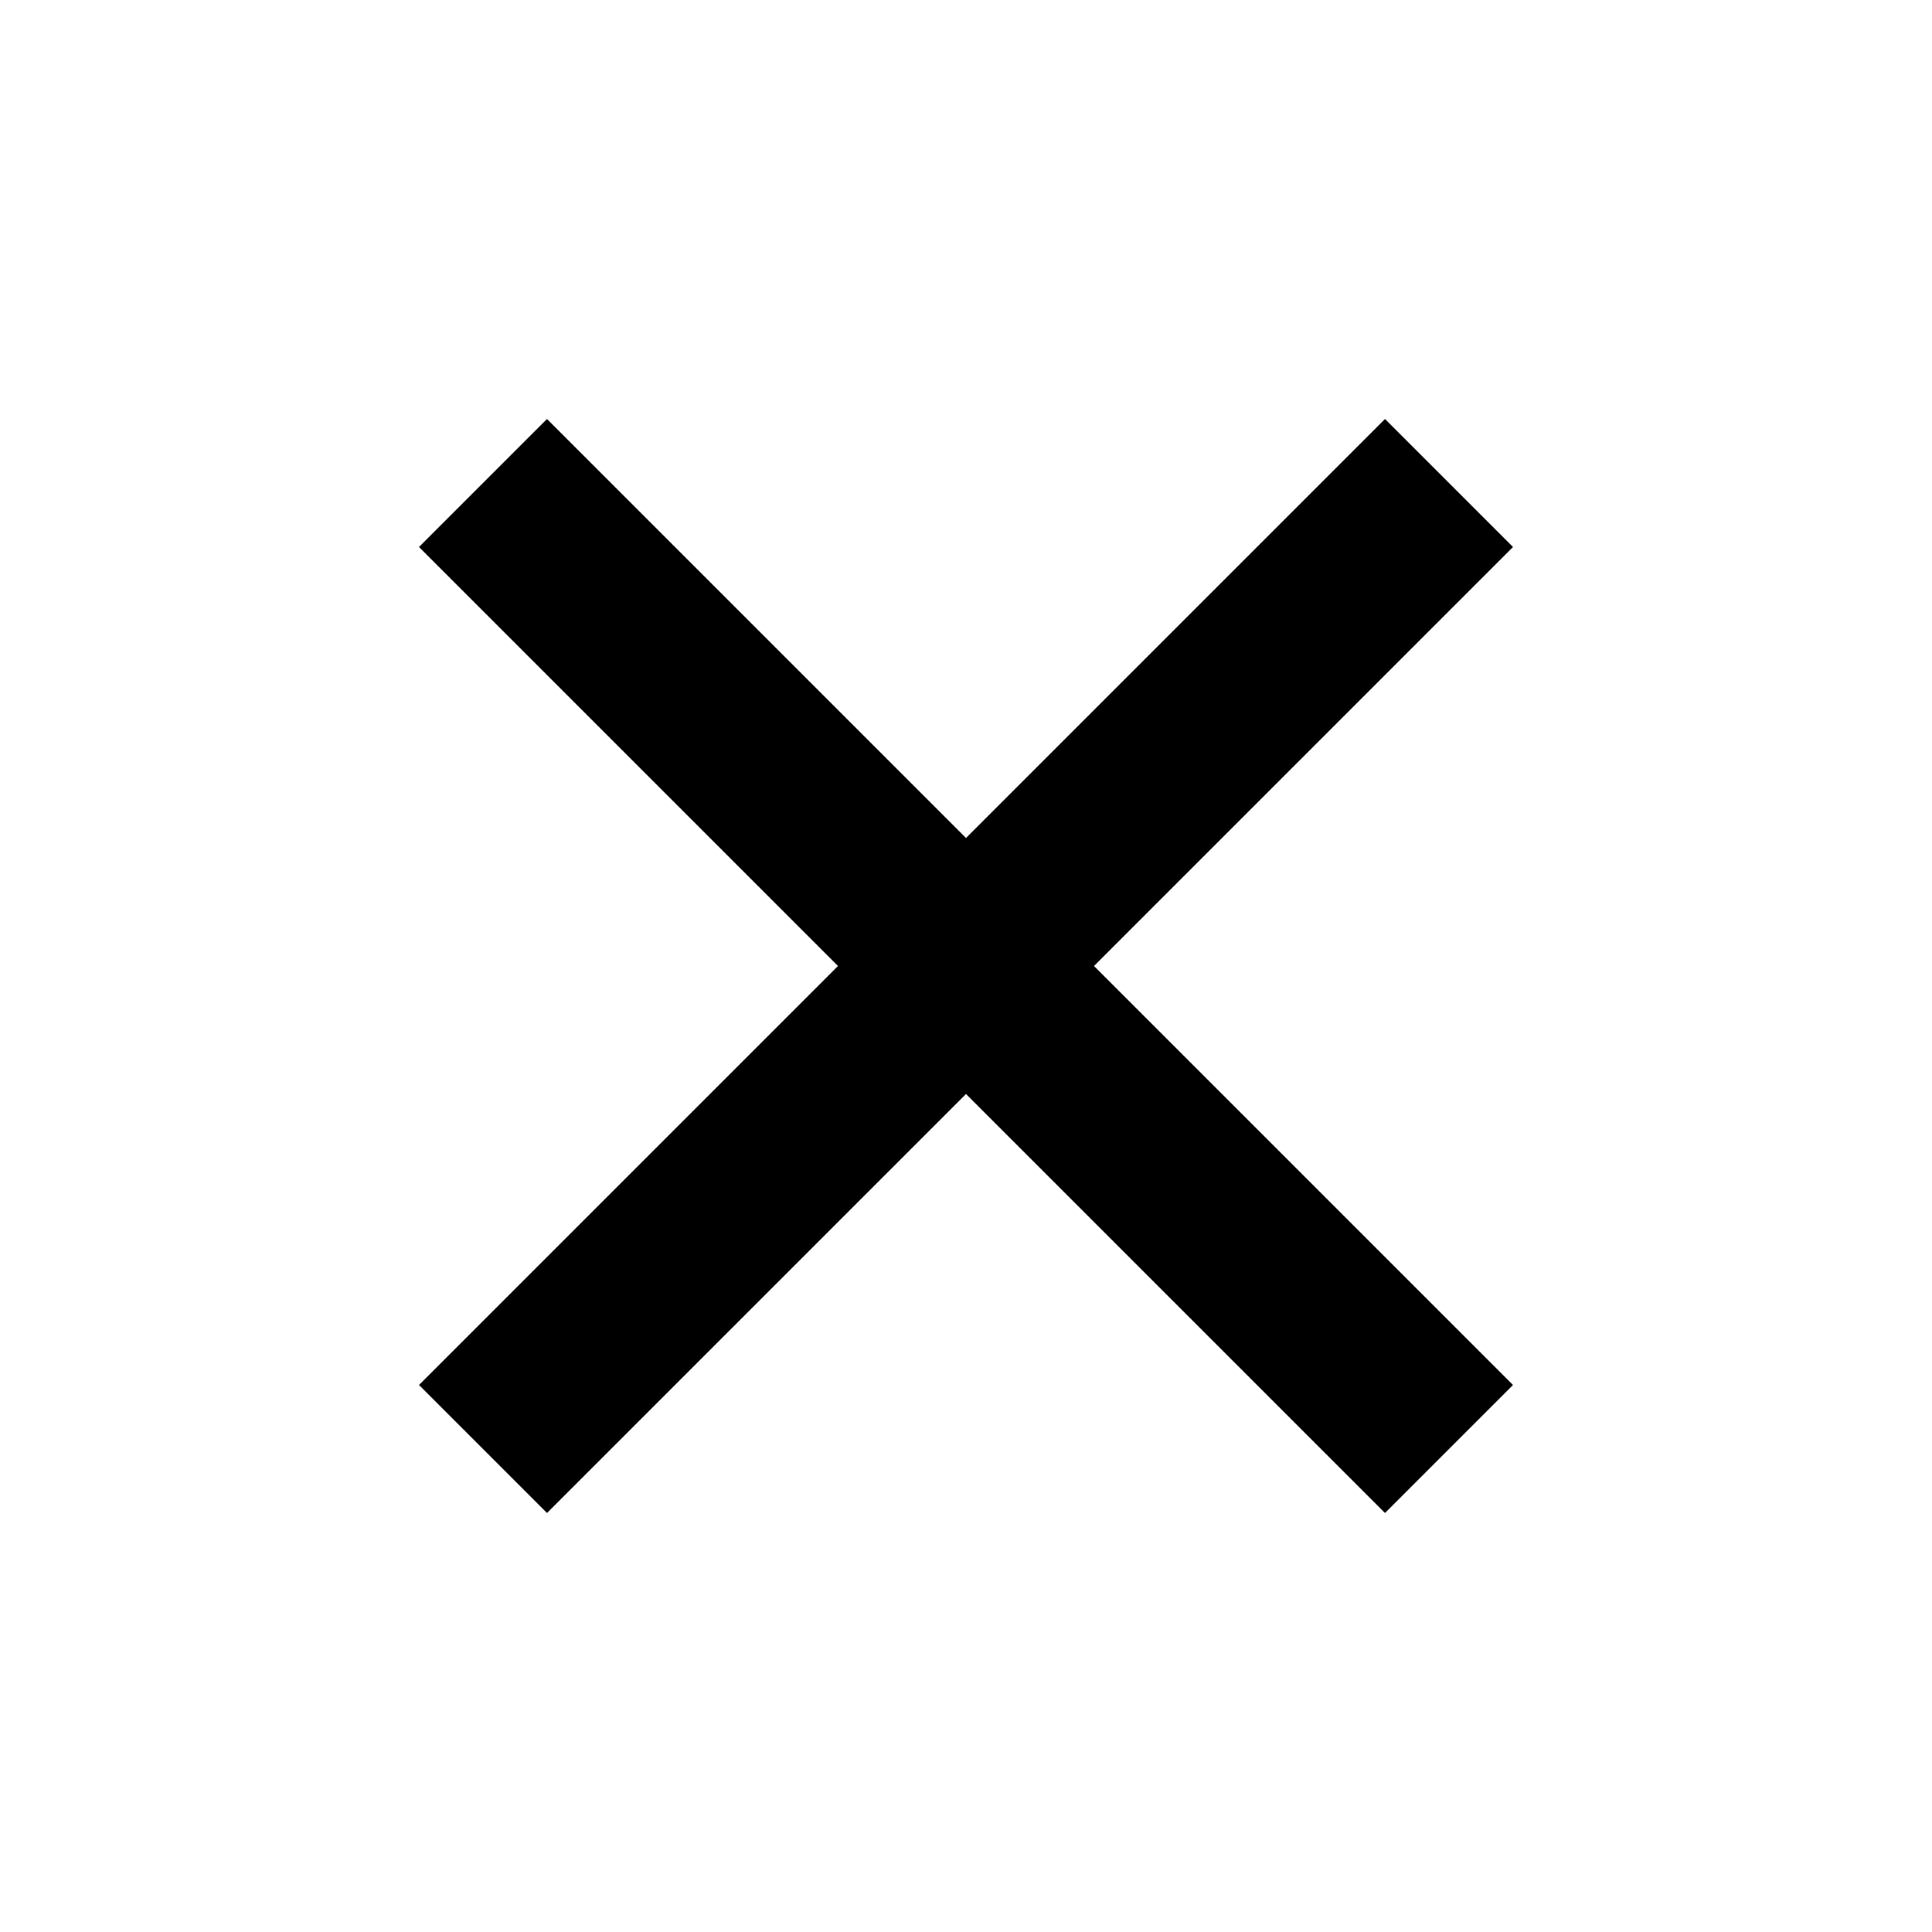
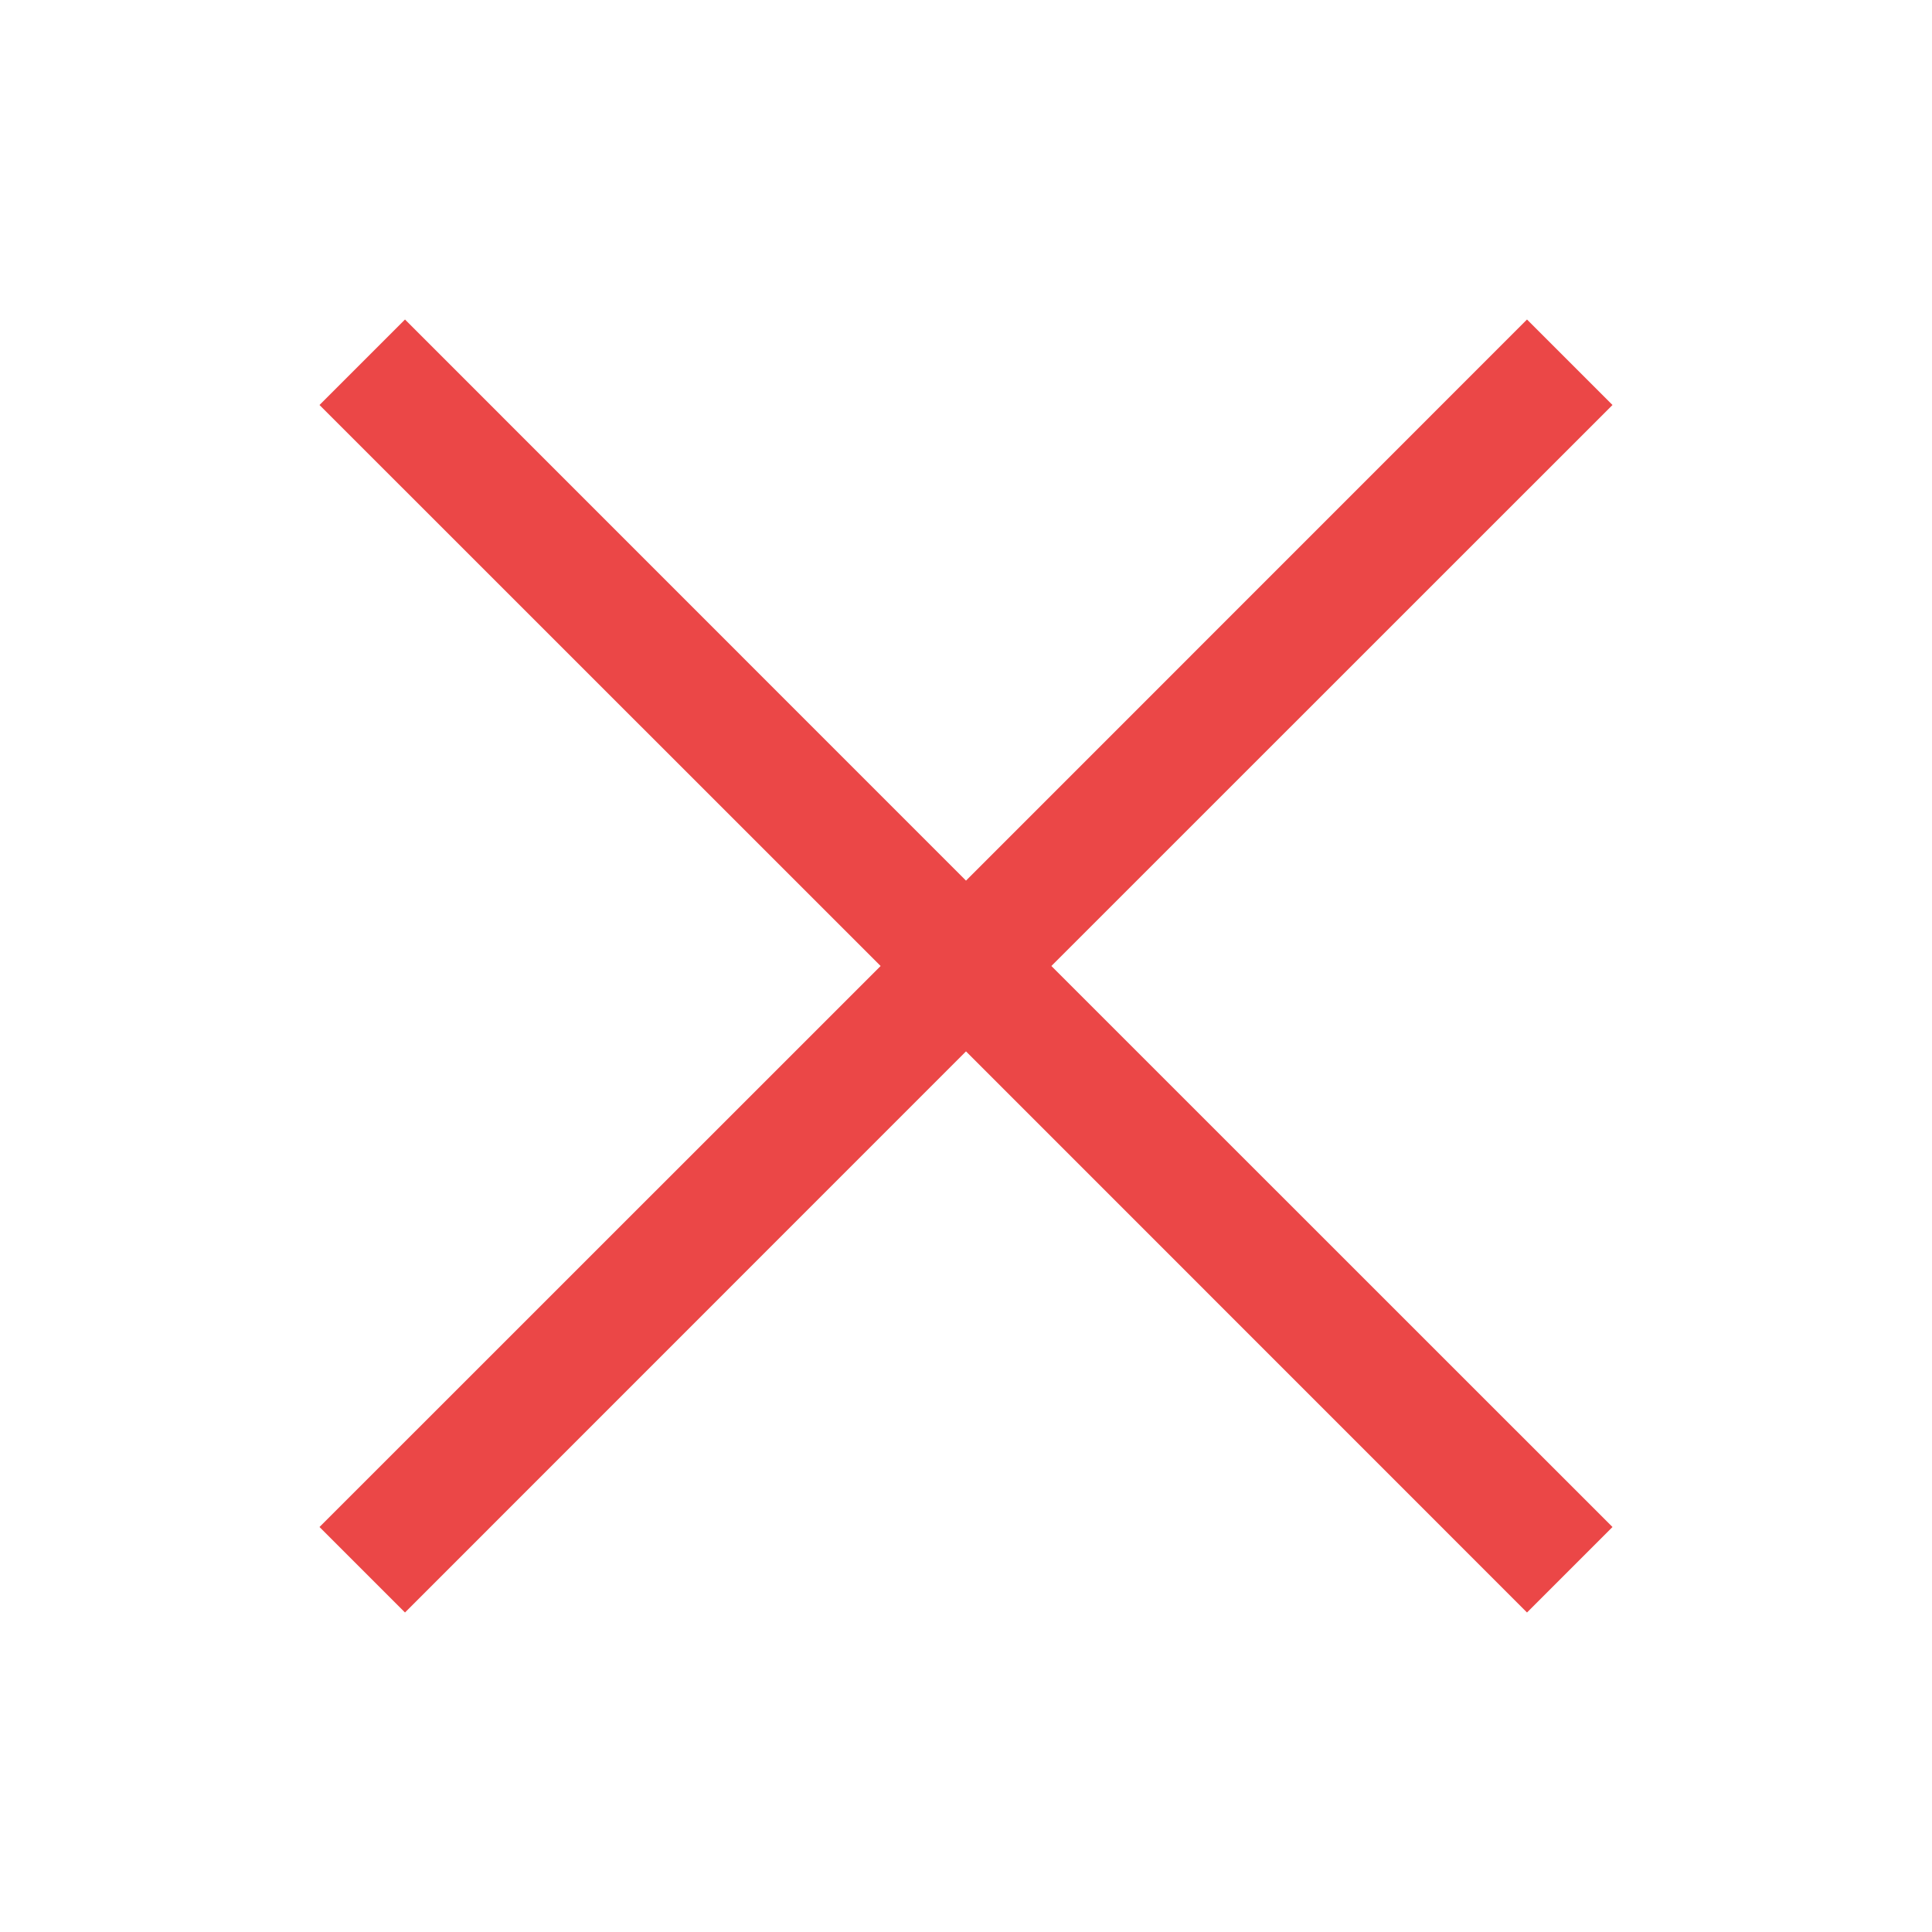
- <svg xmlns="http://www.w3.org/2000/svg" width="16" height="16" fill="currentColor" viewBox="0 0 16 16">
-   <path d="M12.53 4.53 9.06 8l3.47 3.47-1.06 1.06L8 9.06l-3.47 3.47-1.06-1.06L6.94 8 3.47 4.53l1.06-1.06L8 6.94l3.47-3.47 1.06 1.06Z" />
+ <svg xmlns="http://www.w3.org/2000/svg" width="16" height="16" viewBox="0 0 16 16" fill="none">
+   <g id="Clear">
+     <path id="highlight-fill" d="M13.354 3.354L8.707 8L13.354 12.646L12.646 13.354L8 8.707L3.354 13.354L2.646 12.646L7.293 8L2.646 3.354L3.354 2.646L8 7.293L12.646 2.646L13.354 3.354Z" fill="#EB4747" />
+   </g>
</svg>
